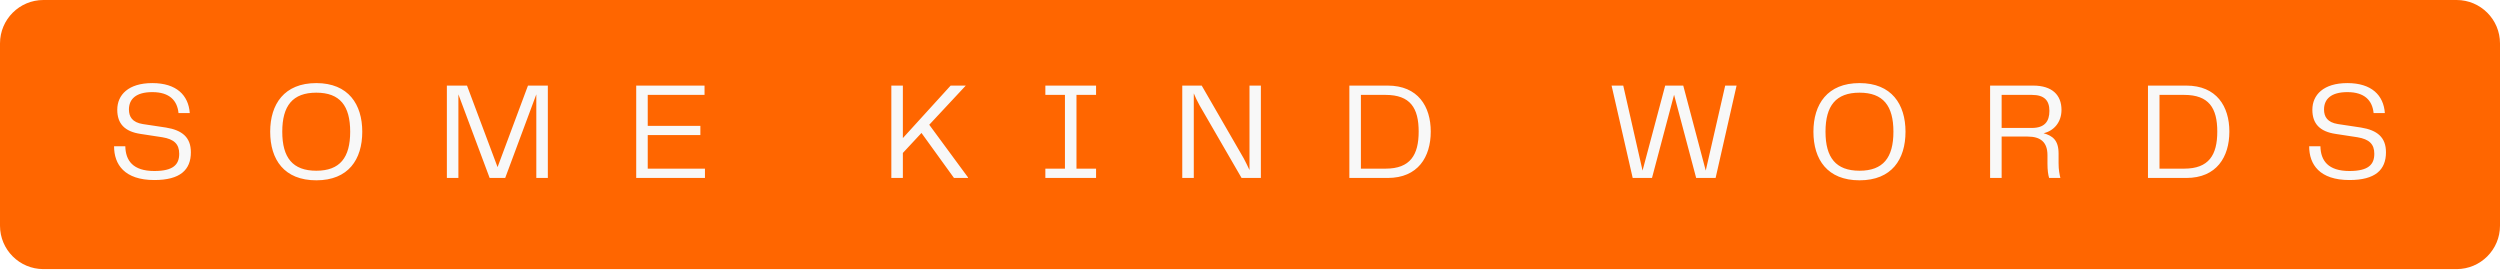
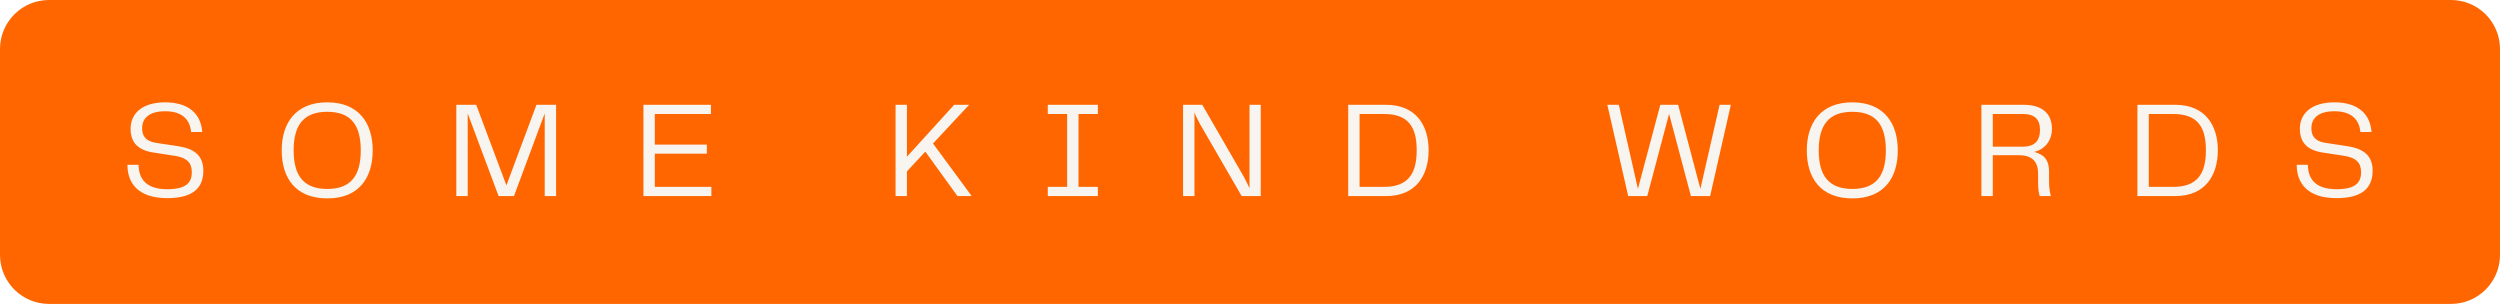
- <svg xmlns="http://www.w3.org/2000/svg" width="288" height="31" viewBox="0 0 288 31" fill="none">
-   <rect width="288" height="31" rx="5" fill="#FF6600" />
-   <path d="M14.437 16.852C14.469 18.5 15.317 19.7 17.781 19.7C19.973 19.7 20.645 18.948 20.645 17.716C20.645 16.596 20.053 16.036 18.709 15.812L16.197 15.428C14.357 15.156 13.509 14.244 13.509 12.644C13.509 10.932 14.789 9.572 17.541 9.572C20.341 9.572 21.717 10.98 21.861 13.028H20.565C20.421 11.588 19.541 10.612 17.541 10.612C15.653 10.612 14.853 11.428 14.853 12.612C14.853 13.444 15.237 14.1 16.453 14.292L19.109 14.692C20.997 14.996 21.989 15.828 21.989 17.54C21.989 19.572 20.757 20.74 17.781 20.74C14.341 20.74 13.141 18.948 13.141 16.852H14.437ZM36.437 20.772C32.741 20.772 31.125 18.388 31.125 15.172C31.125 12.004 32.741 9.572 36.437 9.572C40.133 9.572 41.733 12.02 41.733 15.172C41.733 18.372 40.133 20.772 36.437 20.772ZM32.517 15.172C32.517 18.164 33.717 19.668 36.437 19.668C39.157 19.668 40.341 18.164 40.341 15.172C40.341 12.18 39.157 10.676 36.437 10.676C33.717 10.676 32.517 12.18 32.517 15.172ZM63.111 9.86V20.5H61.783V10.868L58.199 20.5H56.407L52.807 10.868V20.5H51.479V9.86H53.799L57.319 19.252L60.823 9.86H63.111ZM74.619 15.556V19.428H81.211V20.5H73.291V9.86H81.163V10.932H74.619V14.5H80.683V15.556H74.619ZM102.682 20.5V9.86H104.01V15.908L109.514 9.86H111.258L107.05 14.372L111.514 20.436V20.5H109.898L106.154 15.316L104.01 17.62V20.5H102.682ZM120.426 20.5V19.428H122.682V10.932H120.426V9.86H126.266V10.932H124.01V19.428H126.266V20.5H120.426ZM143.941 19.588V9.86H145.253V20.5H143.029L138.197 12.148C137.925 11.636 137.685 11.172 137.525 10.756V20.5H136.197V9.86H138.437L143.269 18.228C143.477 18.596 143.717 19.124 143.941 19.588ZM155.447 20.5V9.86H159.863C163.351 9.86 164.823 12.26 164.823 15.156C164.823 18.084 163.351 20.5 159.863 20.5H155.447ZM156.775 19.428H159.623C162.455 19.428 163.431 17.86 163.431 15.156C163.431 12.452 162.471 10.932 159.623 10.932H156.775V19.428ZM196.502 19.652L198.742 9.86H200.054L197.638 20.5H195.398L192.854 10.916L190.31 20.5H188.086L185.654 9.86H186.998L189.222 19.652L191.83 9.86H193.91L196.502 19.652ZM214.218 20.772C210.522 20.772 208.906 18.388 208.906 15.172C208.906 12.004 210.522 9.572 214.218 9.572C217.914 9.572 219.514 12.02 219.514 15.172C219.514 18.372 217.914 20.772 214.218 20.772ZM210.298 15.172C210.298 18.164 211.498 19.668 214.218 19.668C216.938 19.668 218.122 18.164 218.122 15.172C218.122 12.18 216.938 10.676 214.218 10.676C211.498 10.676 210.298 12.18 210.298 15.172ZM237.148 18.804C237.148 19.588 237.26 20.1 237.356 20.5H236.06C235.948 20.148 235.868 19.62 235.868 18.852V17.876C235.868 16.356 235.052 15.732 233.58 15.732H230.588V20.5H229.26V9.86H234.22C236.412 9.86 237.484 10.948 237.484 12.66C237.484 14.084 236.604 15.076 235.42 15.348C236.428 15.636 237.148 16.116 237.148 17.684V18.804ZM230.588 14.74H234.06C235.548 14.74 236.092 13.988 236.092 12.772C236.092 11.54 235.468 10.932 234.076 10.932H230.588V14.74ZM247.447 20.5V9.86H251.863C255.351 9.86 256.823 12.26 256.823 15.156C256.823 18.084 255.351 20.5 251.863 20.5H247.447ZM248.775 19.428H251.623C254.455 19.428 255.431 17.86 255.431 15.156C255.431 12.452 254.471 10.932 251.623 10.932H248.775V19.428ZM267.312 16.852C267.344 18.5 268.192 19.7 270.656 19.7C272.848 19.7 273.52 18.948 273.52 17.716C273.52 16.596 272.928 16.036 271.584 15.812L269.072 15.428C267.232 15.156 266.384 14.244 266.384 12.644C266.384 10.932 267.664 9.572 270.416 9.572C273.216 9.572 274.592 10.98 274.736 13.028H273.44C273.296 11.588 272.416 10.612 270.416 10.612C268.528 10.612 267.728 11.428 267.728 12.612C267.728 13.444 268.112 14.1 269.328 14.292L271.984 14.692C273.872 14.996 274.864 15.828 274.864 17.54C274.864 19.572 273.632 20.74 270.656 20.74C267.216 20.74 266.016 18.948 266.016 16.852H267.312Z" fill="#F8F8F8" />
+ <svg xmlns="http://www.w3.org/2000/svg" width="255" height="31" viewBox="0 0 255 31" fill="none">
+   <rect width="255" height="31" rx="5" fill="#FF6600" />
+   <path d="M14.133 16.808C14.161 18.25 14.902 19.3 17.058 19.3C18.977 19.3 19.564 18.642 19.564 17.564C19.564 16.584 19.047 16.094 17.87 15.898L15.672 15.562C14.062 15.324 13.32 14.526 13.32 13.126C13.32 11.628 14.441 10.438 16.849 10.438C19.299 10.438 20.503 11.67 20.628 13.462H19.494C19.369 12.202 18.599 11.348 16.849 11.348C15.197 11.348 14.496 12.062 14.496 13.098C14.496 13.826 14.832 14.4 15.896 14.568L18.221 14.918C19.872 15.184 20.741 15.912 20.741 17.41C20.741 19.188 19.663 20.21 17.058 20.21C14.049 20.21 12.998 18.642 12.998 16.808H14.133ZM33.382 20.238C30.148 20.238 28.734 18.152 28.734 15.338C28.734 12.566 30.148 10.438 33.382 10.438C36.616 10.438 38.016 12.58 38.016 15.338C38.016 18.138 36.616 20.238 33.382 20.238ZM29.952 15.338C29.952 17.956 31.002 19.272 33.382 19.272C35.762 19.272 36.798 17.956 36.798 15.338C36.798 12.72 35.762 11.404 33.382 11.404C31.002 11.404 29.952 12.72 29.952 15.338ZM56.722 10.69V20H55.56V11.572L52.424 20H50.856L47.706 11.572V20H46.544V10.69H48.574L51.654 18.908L54.72 10.69H56.722ZM66.792 15.674V19.062H72.56V20H65.63V10.69H72.518V11.628H66.792V14.75H72.098V15.674H66.792ZM91.347 20V10.69H92.508V15.982L97.325 10.69H98.85L95.168 14.638L99.075 19.944V20H97.66L94.385 15.464L92.508 17.48V20H91.347ZM106.873 20V19.062H108.847V11.628H106.873V10.69H111.983V11.628H110.009V19.062H111.983V20H106.873ZM127.449 19.202V10.69H128.597V20H126.651L122.423 12.692C122.185 12.244 121.975 11.838 121.835 11.474V20H120.673V10.69H122.633L126.861 18.012C127.043 18.334 127.253 18.796 127.449 19.202ZM137.516 20V10.69H141.38C144.432 10.69 145.72 12.79 145.72 15.324C145.72 17.886 144.432 20 141.38 20H137.516ZM138.678 19.062H141.17C143.648 19.062 144.502 17.69 144.502 15.324C144.502 12.958 143.662 11.628 141.17 11.628H138.678V19.062ZM173.439 19.258L175.399 10.69H176.547L174.433 20H172.473L170.247 11.614L168.021 20H166.075L163.947 10.69H165.123L167.069 19.258L169.351 10.69H171.171L173.439 19.258ZM188.941 20.238C185.707 20.238 184.293 18.152 184.293 15.338C184.293 12.566 185.707 10.438 188.941 10.438C192.175 10.438 193.575 12.58 193.575 15.338C193.575 18.138 192.175 20.238 188.941 20.238ZM185.511 15.338C185.511 17.956 186.561 19.272 188.941 19.272C191.321 19.272 192.357 17.956 192.357 15.338C192.357 12.72 191.321 11.404 188.941 11.404C186.561 11.404 185.511 12.72 185.511 15.338ZM209.004 18.516C209.004 19.202 209.102 19.65 209.186 20H208.052C207.954 19.692 207.884 19.23 207.884 18.558V17.704C207.884 16.374 207.17 15.828 205.882 15.828H203.264V20H202.102V10.69H206.442C208.36 10.69 209.298 11.642 209.298 13.14C209.298 14.386 208.528 15.254 207.492 15.492C208.374 15.744 209.004 16.164 209.004 17.536V18.516ZM203.264 14.96H206.302C207.604 14.96 208.08 14.302 208.08 13.238C208.08 12.16 207.534 11.628 206.316 11.628H203.264V14.96ZM218.016 20V10.69H221.88C224.932 10.69 226.22 12.79 226.22 15.324C226.22 17.886 224.932 20 221.88 20H218.016ZM219.178 19.062H221.67C224.148 19.062 225.002 17.69 225.002 15.324C225.002 12.958 224.162 11.628 221.67 11.628H219.178V19.062ZM235.398 16.808C235.426 18.25 236.168 19.3 238.324 19.3C240.242 19.3 240.83 18.642 240.83 17.564C240.83 16.584 240.312 16.094 239.136 15.898L236.938 15.562C235.328 15.324 234.586 14.526 234.586 13.126C234.586 11.628 235.706 10.438 238.114 10.438C240.564 10.438 241.768 11.67 241.894 13.462H240.76C240.634 12.202 239.864 11.348 238.114 11.348C236.462 11.348 235.762 12.062 235.762 13.098C235.762 13.826 236.098 14.4 237.162 14.568L239.486 14.918C241.138 15.184 242.006 15.912 242.006 17.41C242.006 19.188 240.928 20.21 238.324 20.21C235.314 20.21 234.264 18.642 234.264 16.808H235.398Z" fill="#F8F4EF" />
</svg>
